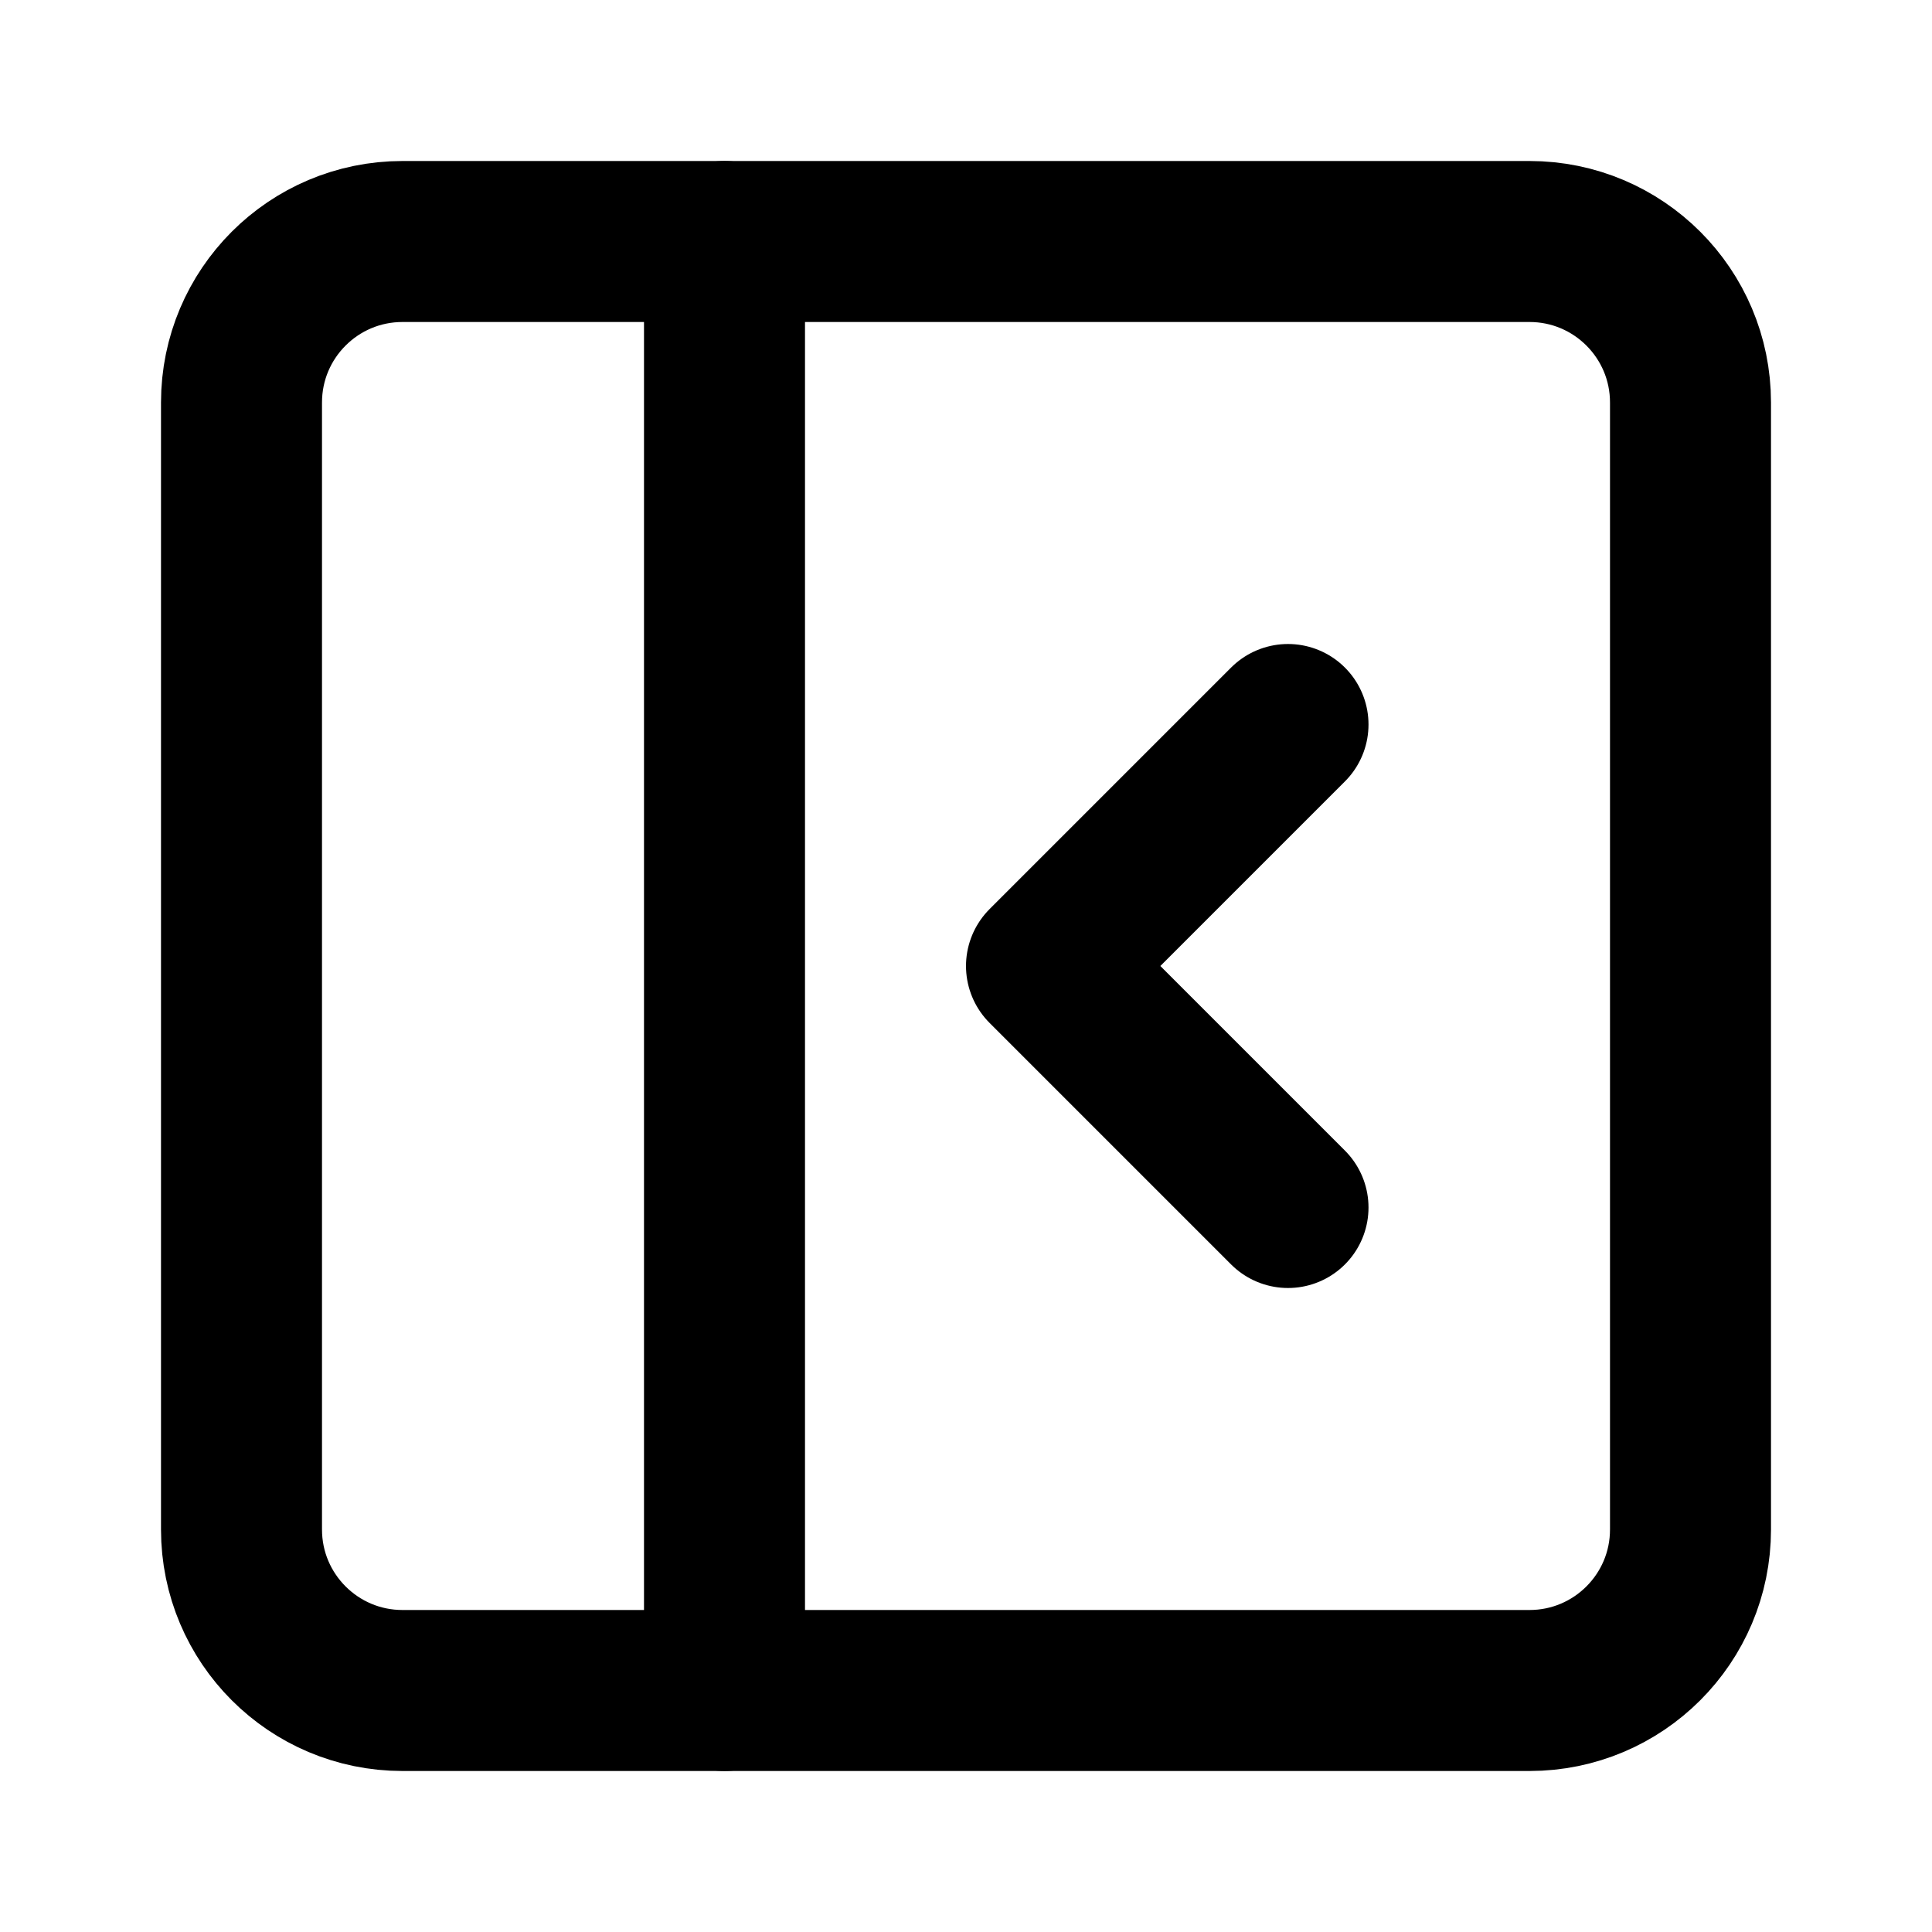
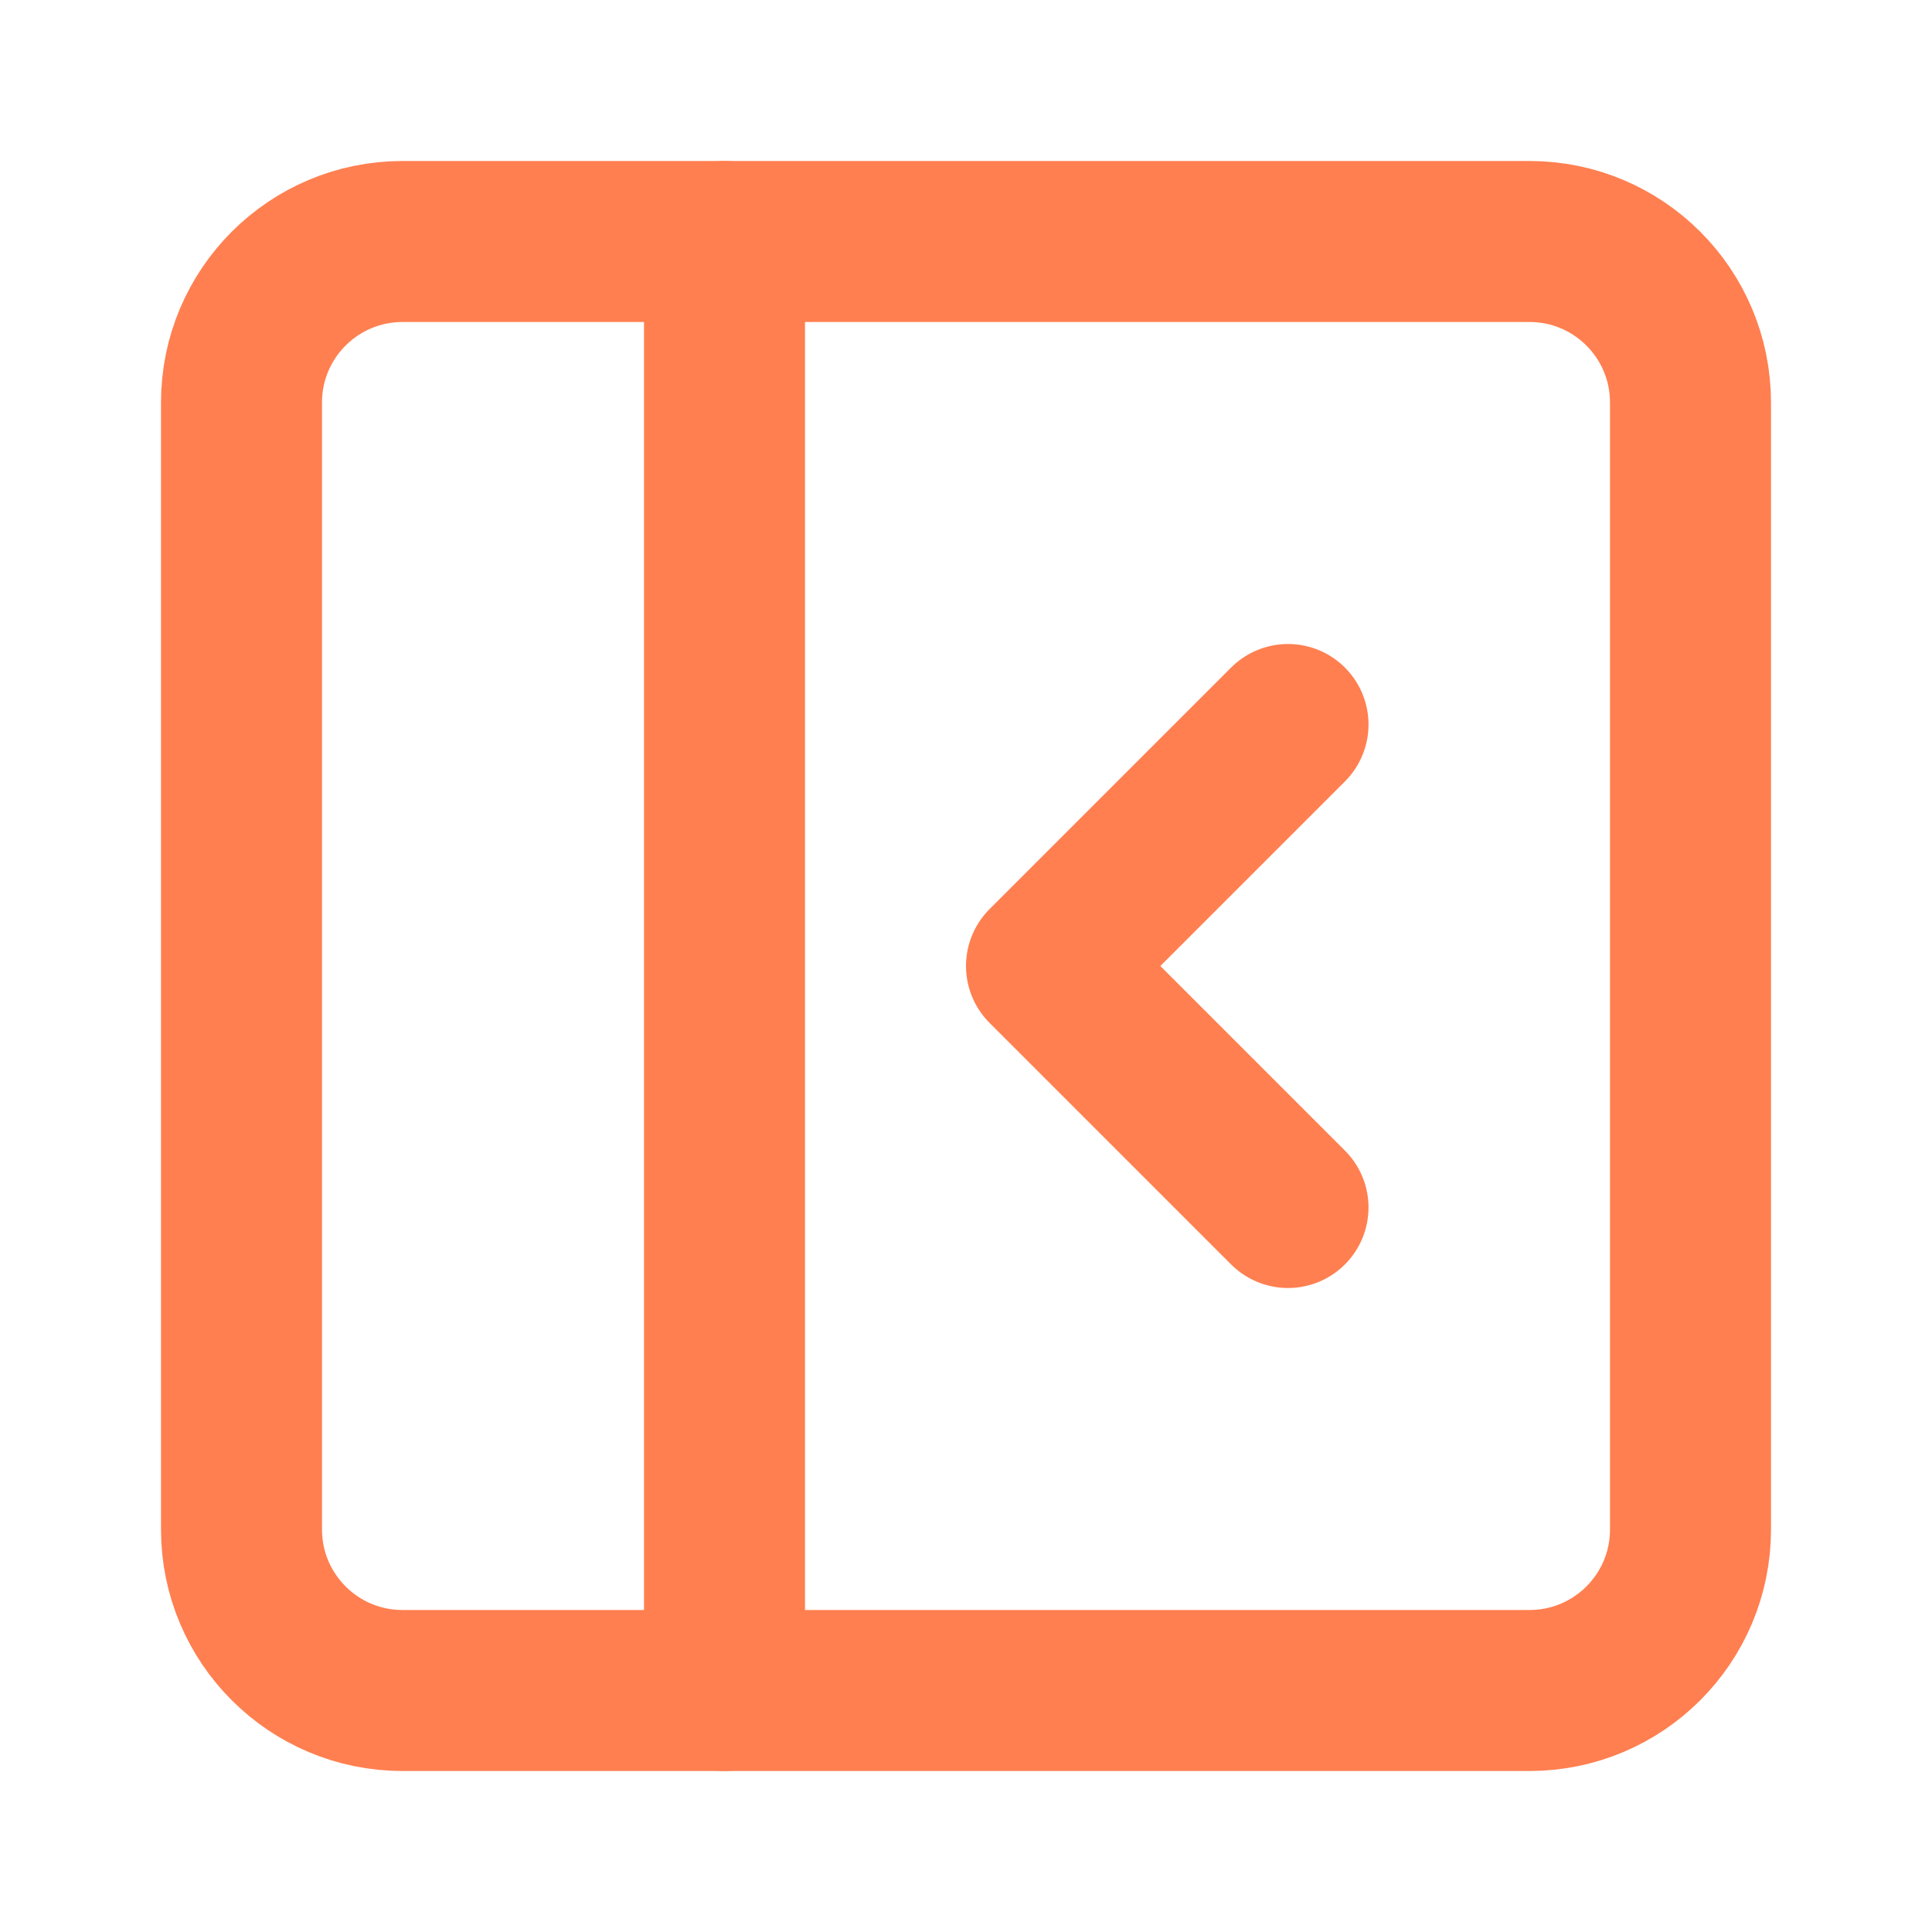
- <svg xmlns="http://www.w3.org/2000/svg" width="24" height="24" viewBox="0 0 24 24" fill="none" stroke="currentColor" stroke-width="2" stroke-linecap="round" stroke-linejoin="round" class="lucide lucide-panel-left-close-icon lucide-panel-left-close">
+ <svg xmlns="http://www.w3.org/2000/svg" width="24" height="24" viewBox="0 0 24 24" fill="none" stroke="#FF7F50" stroke-width="2" stroke-linecap="round" stroke-linejoin="round" class="lucide lucide-panel-left-close-icon lucide-panel-left-close">
  <rect width="18" height="18" x="3" y="3" rx="2" />
  <path d="M9 3v18" />
  <path d="m16 15-3-3 3-3" />
</svg>
